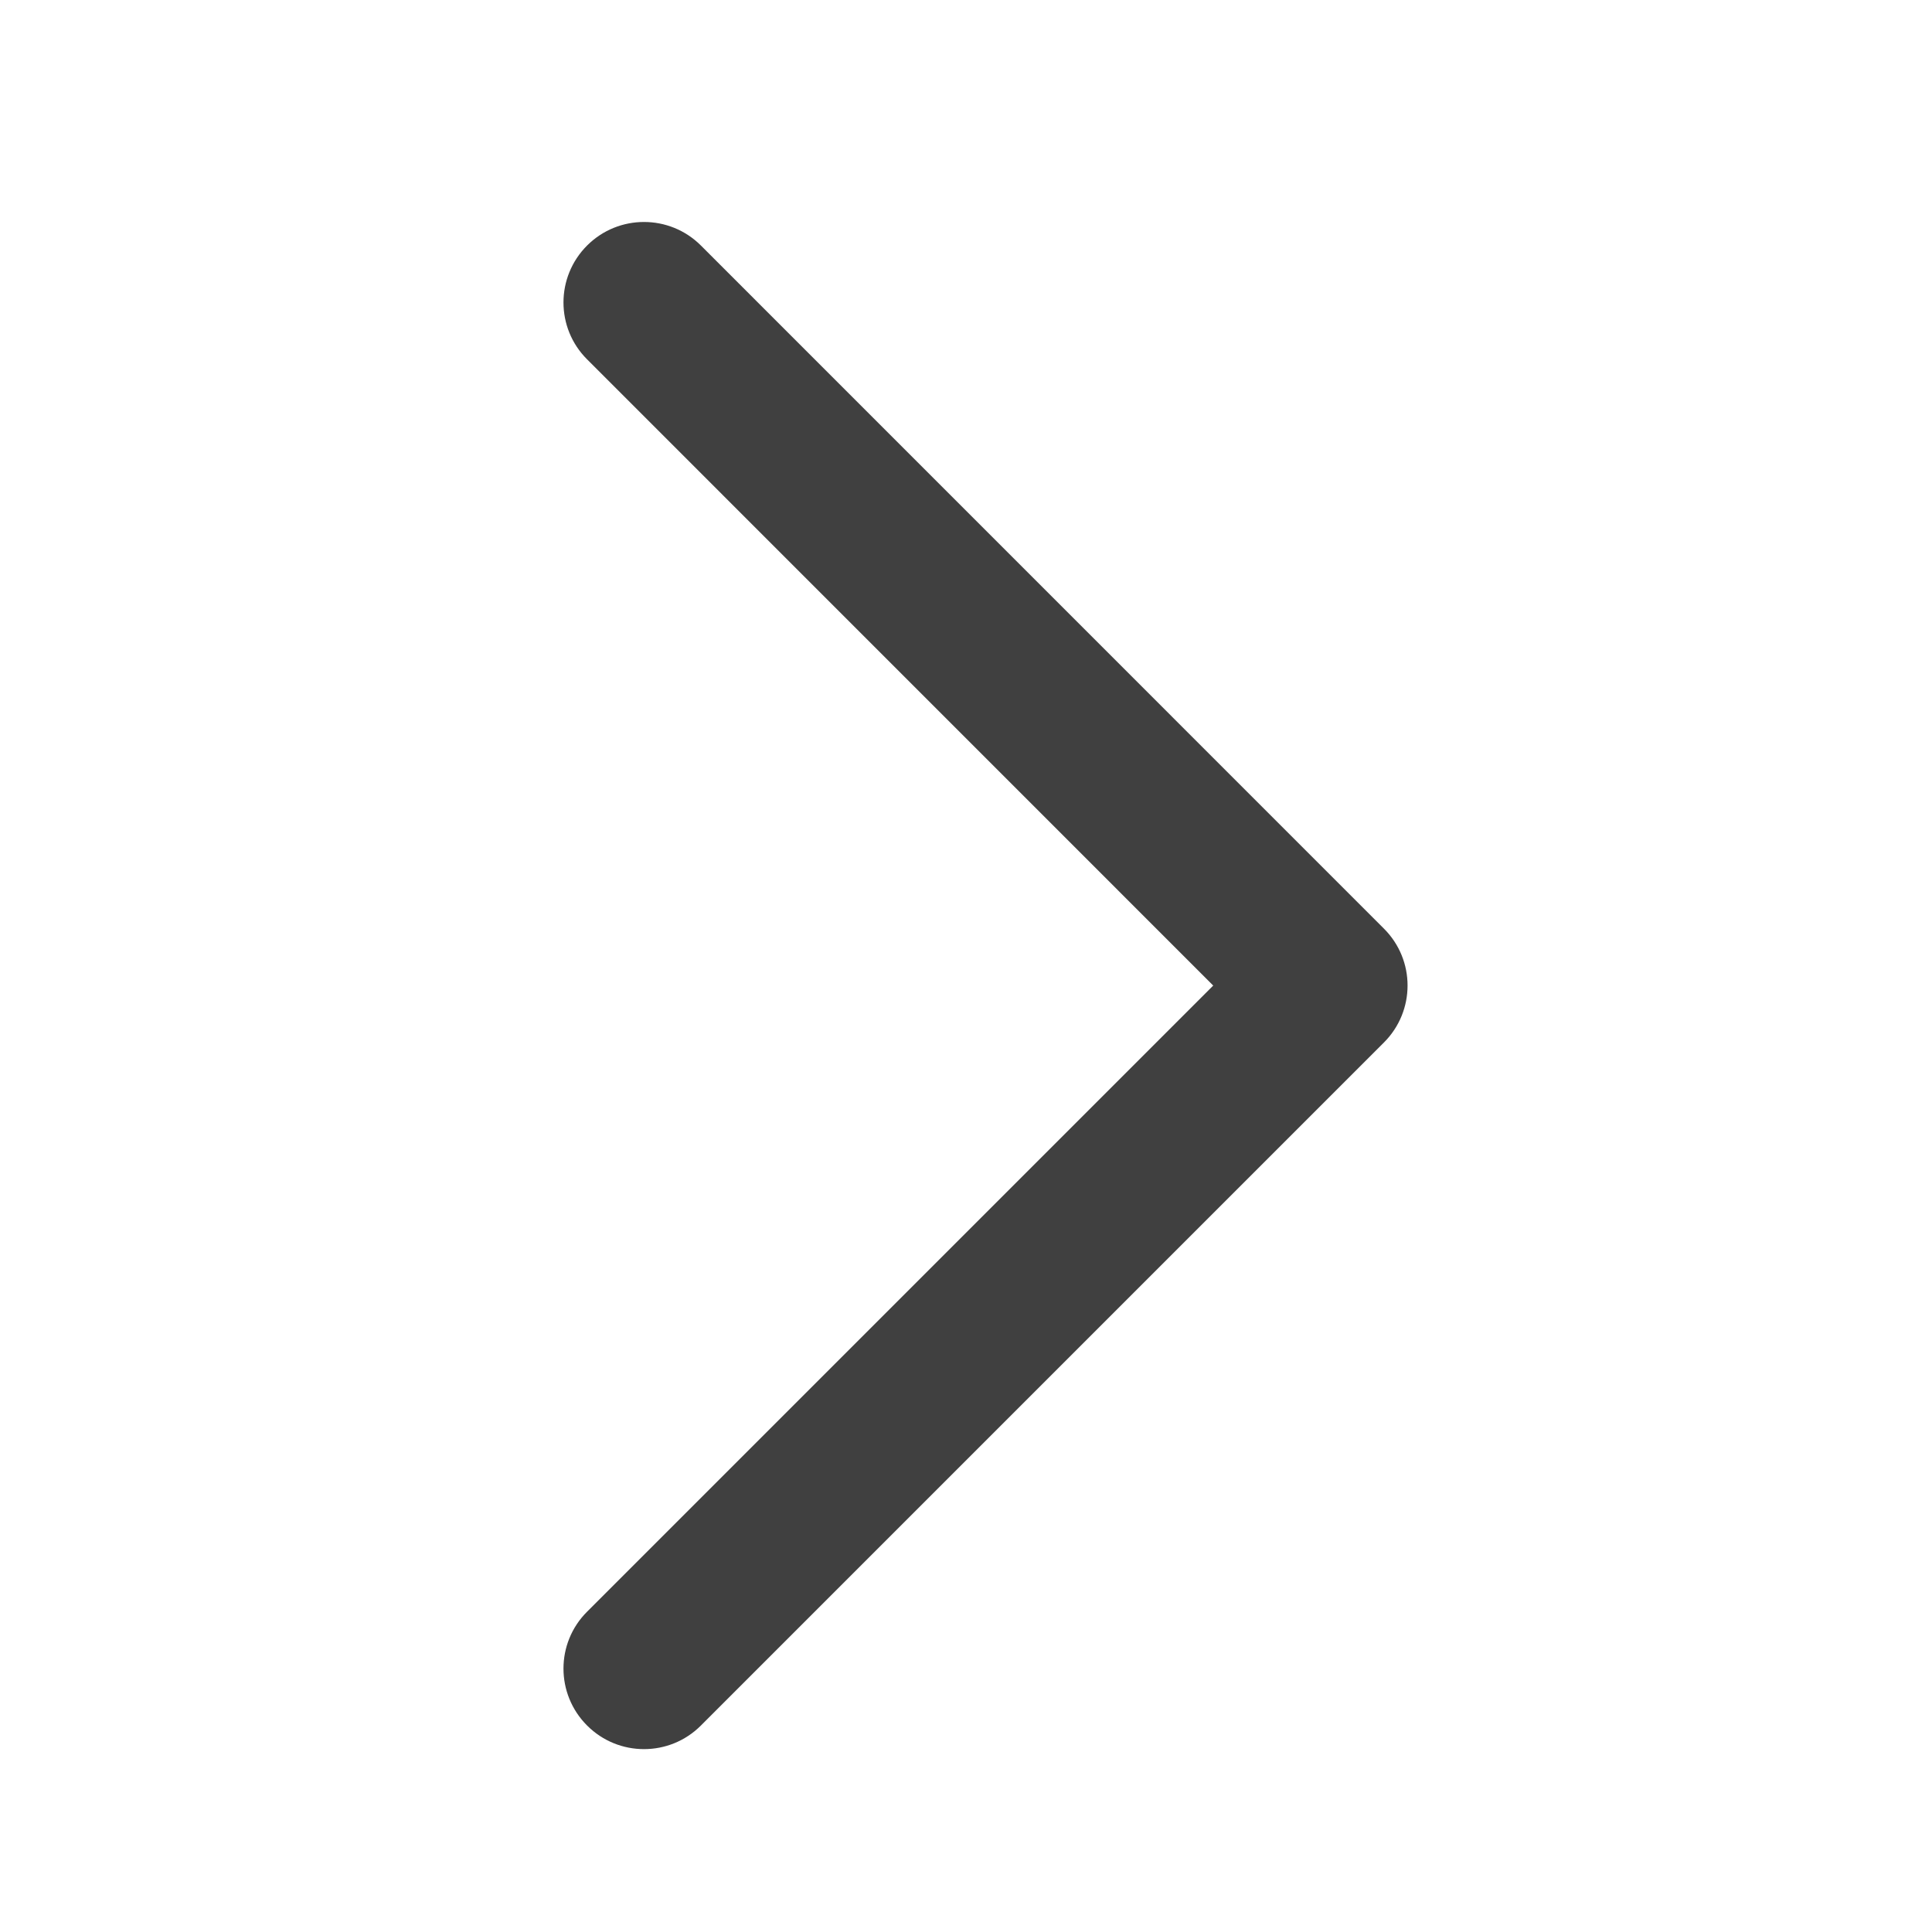
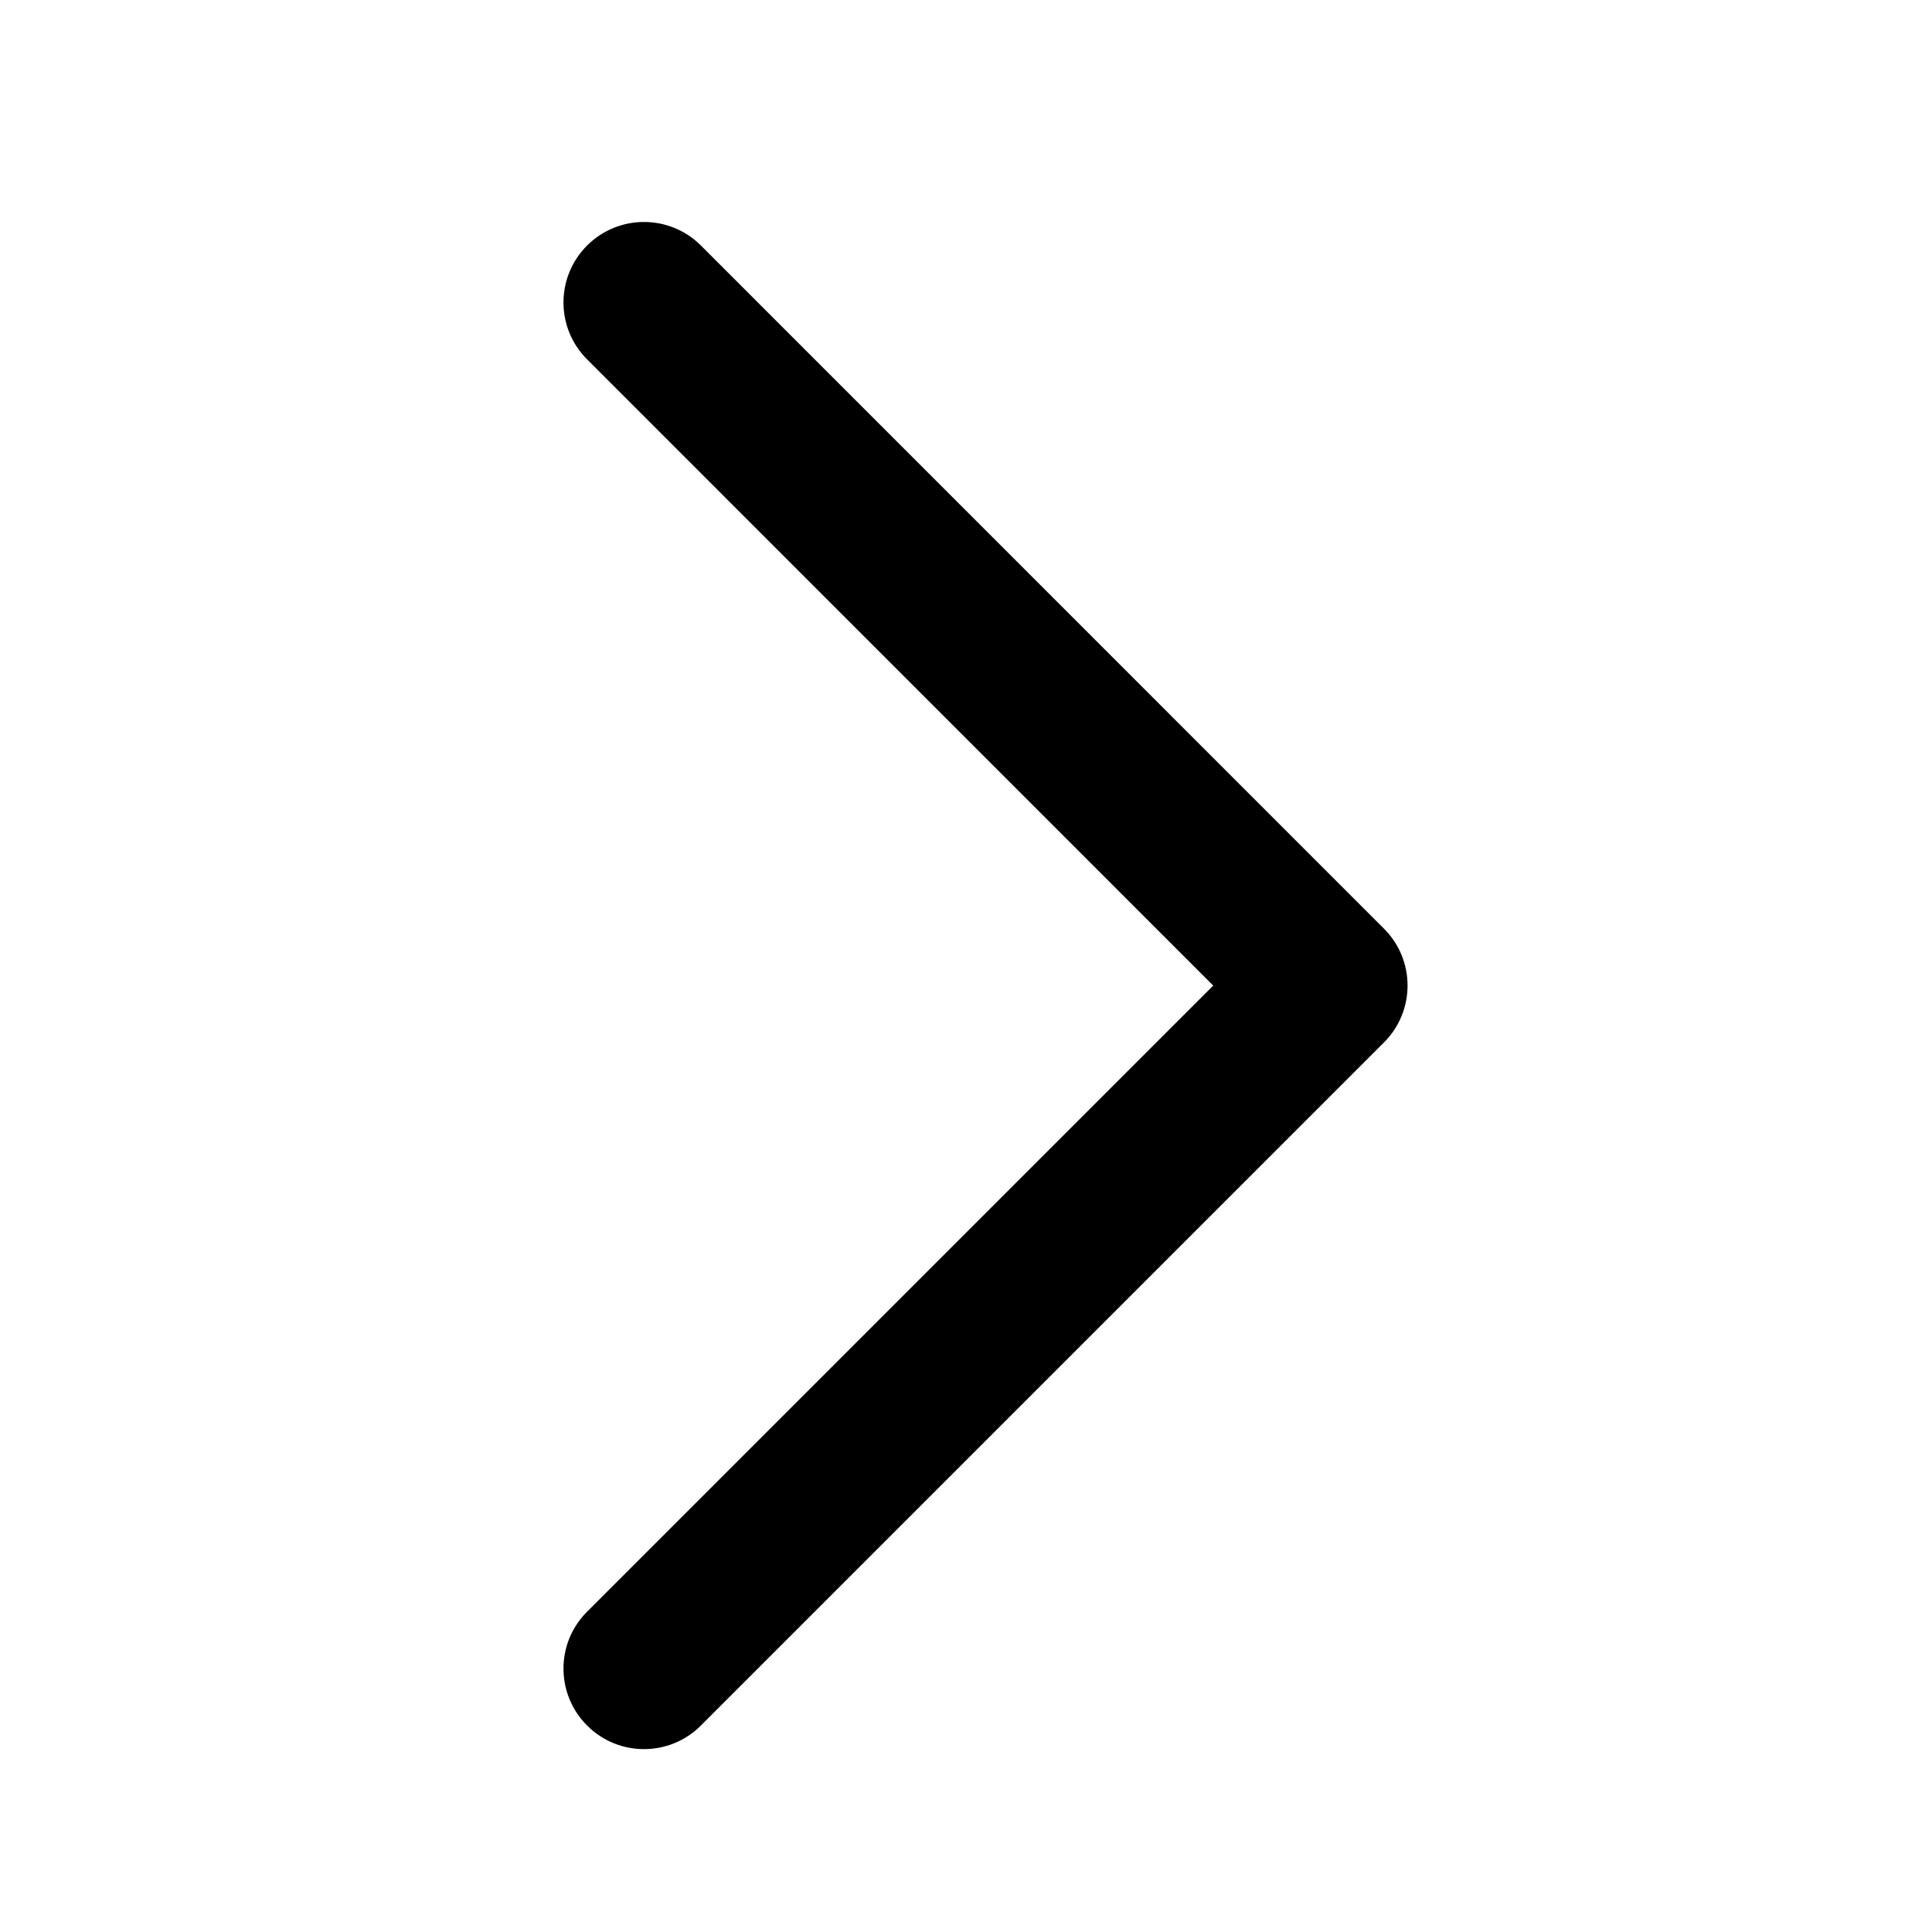
<svg xmlns="http://www.w3.org/2000/svg" width="24" height="24" viewBox="0 0 24 24" fill="none">
-   <path d="M7.293 21.435C6.902 21.044 6.902 20.411 7.293 20.021L15.071 12.243L7.293 4.464C6.902 4.074 6.902 3.441 7.293 3.05C7.683 2.66 8.317 2.66 8.707 3.05L17.192 11.536C17.583 11.926 17.583 12.559 17.192 12.95L8.707 21.435C8.317 21.826 7.683 21.826 7.293 21.435Z" fill="#404040" />
+   <path d="M7.293 21.435C6.902 21.044 6.902 20.411 7.293 20.021L15.071 12.243L7.293 4.464C6.902 4.074 6.902 3.441 7.293 3.05C7.683 2.66 8.317 2.66 8.707 3.05L17.192 11.536C17.583 11.926 17.583 12.559 17.192 12.95L8.707 21.435C8.317 21.826 7.683 21.826 7.293 21.435Z" fill="currentColor" />
</svg>
